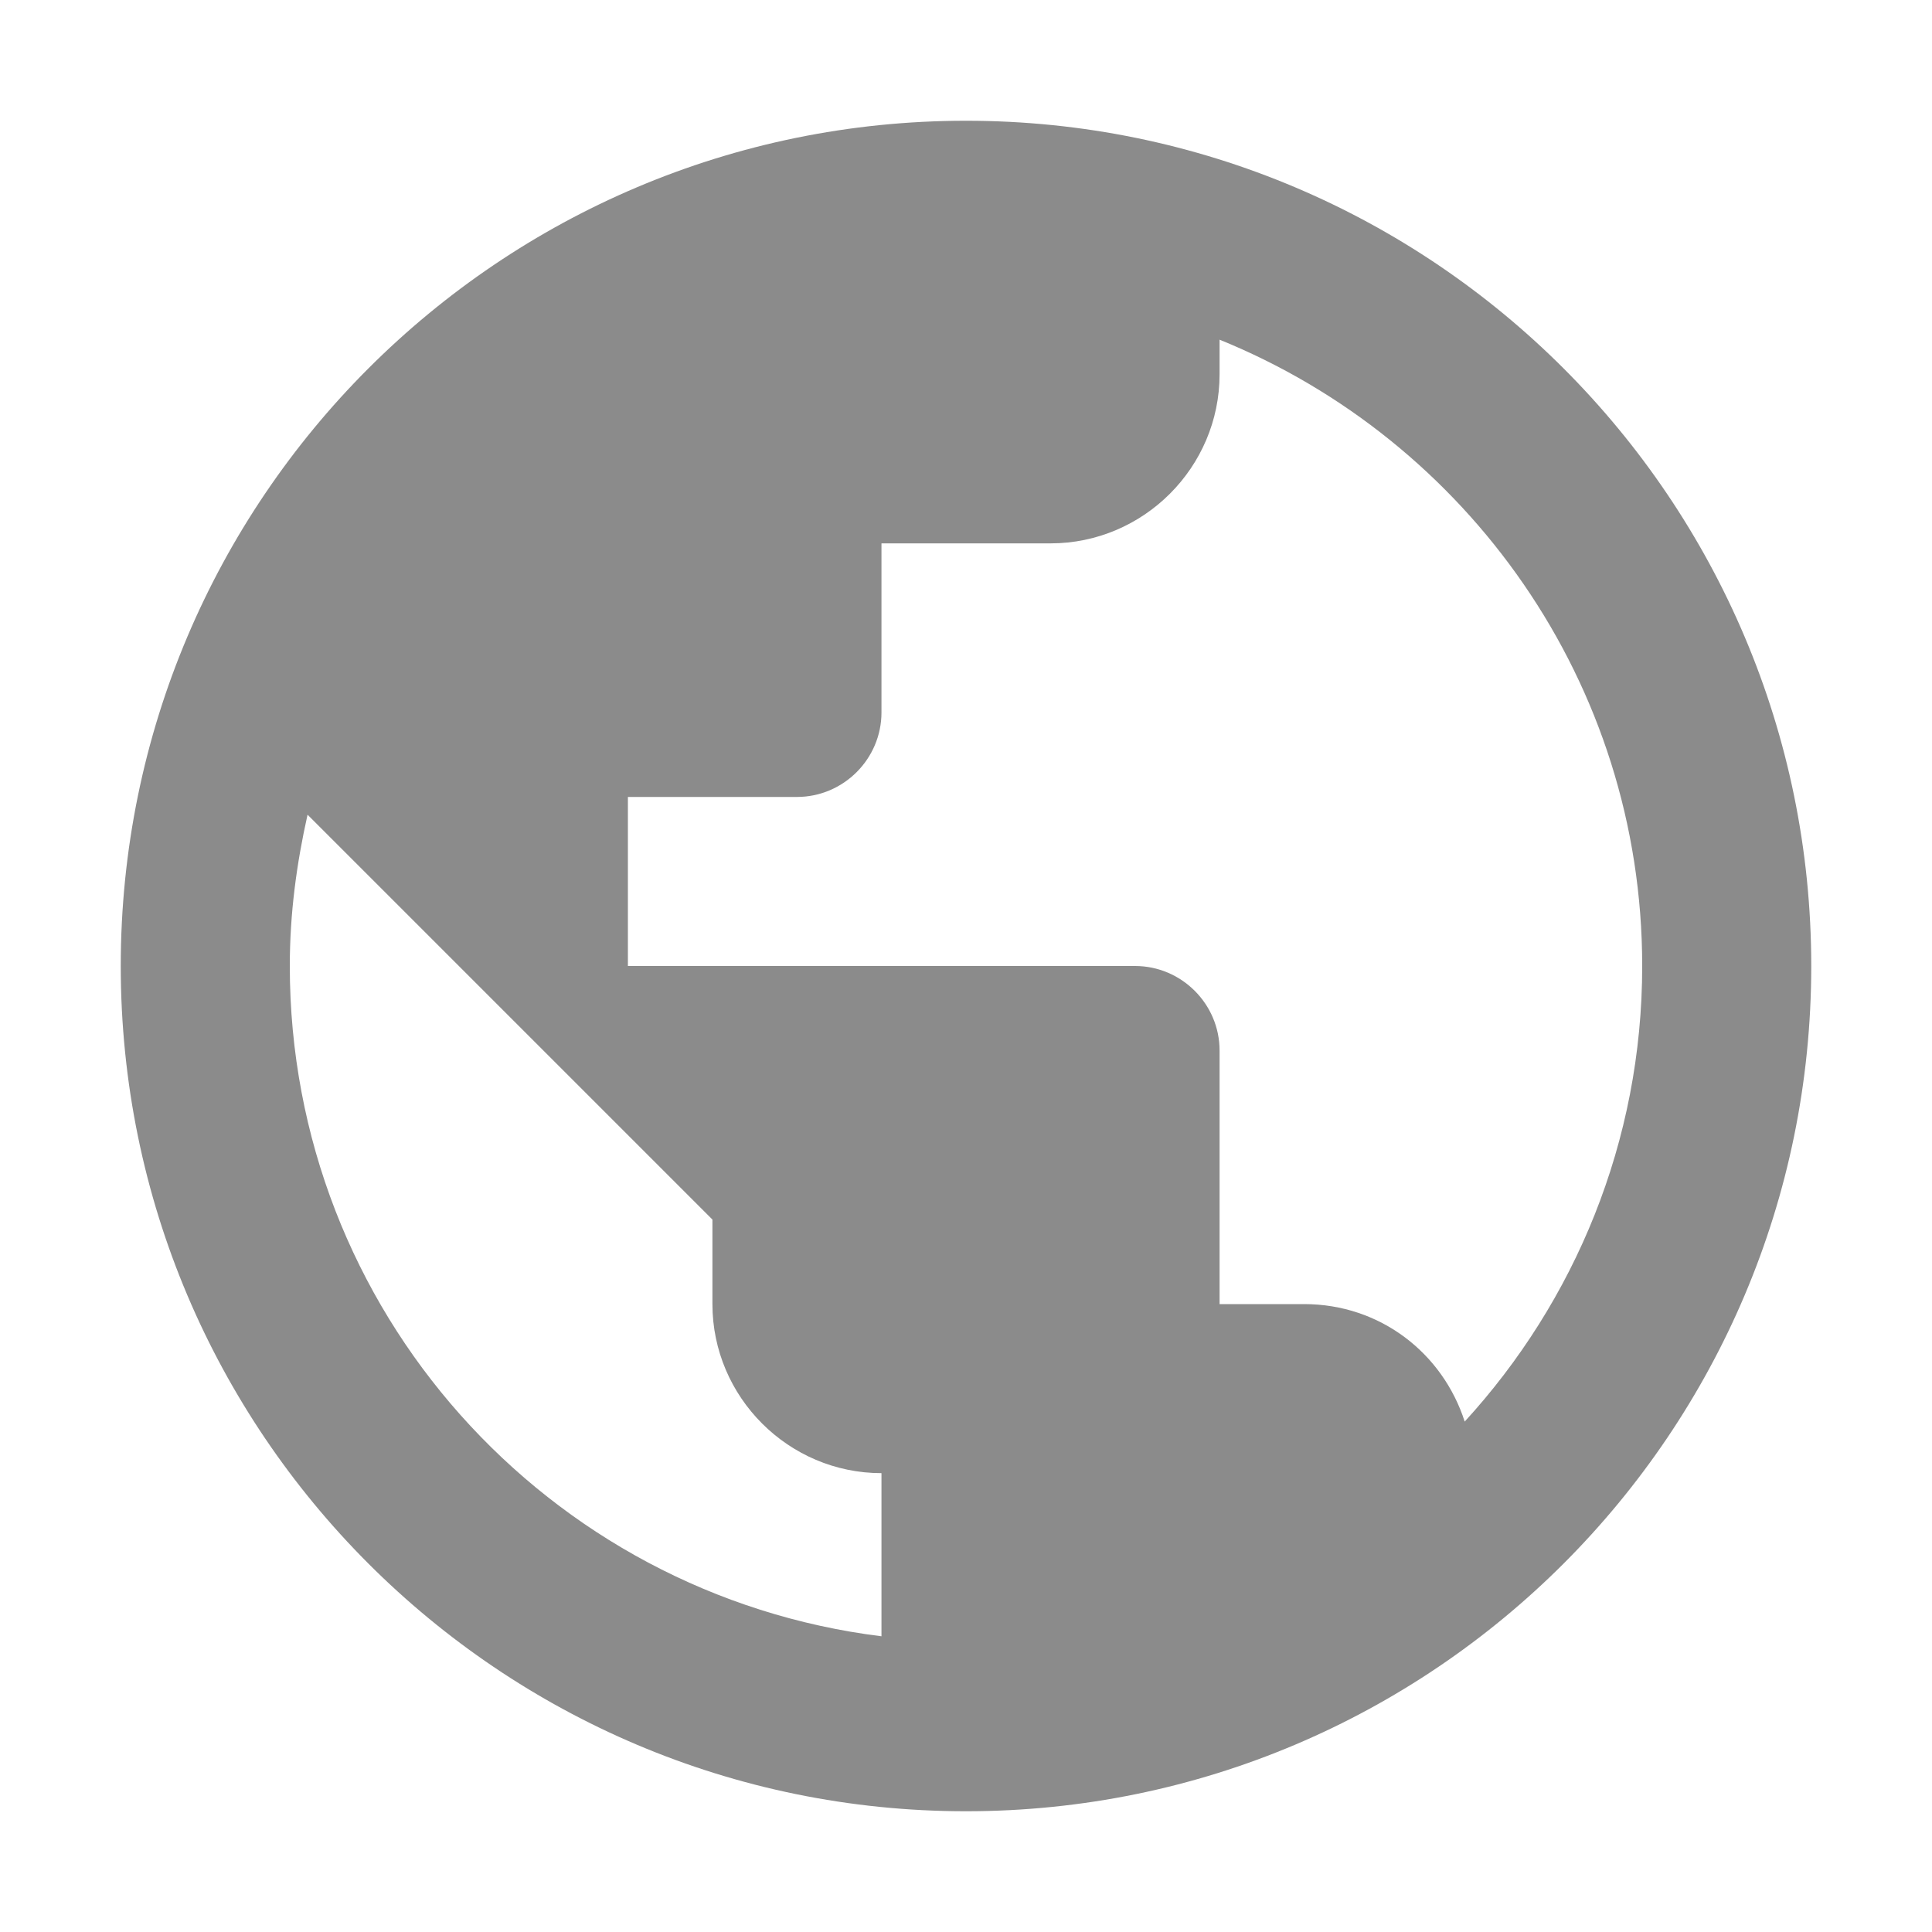
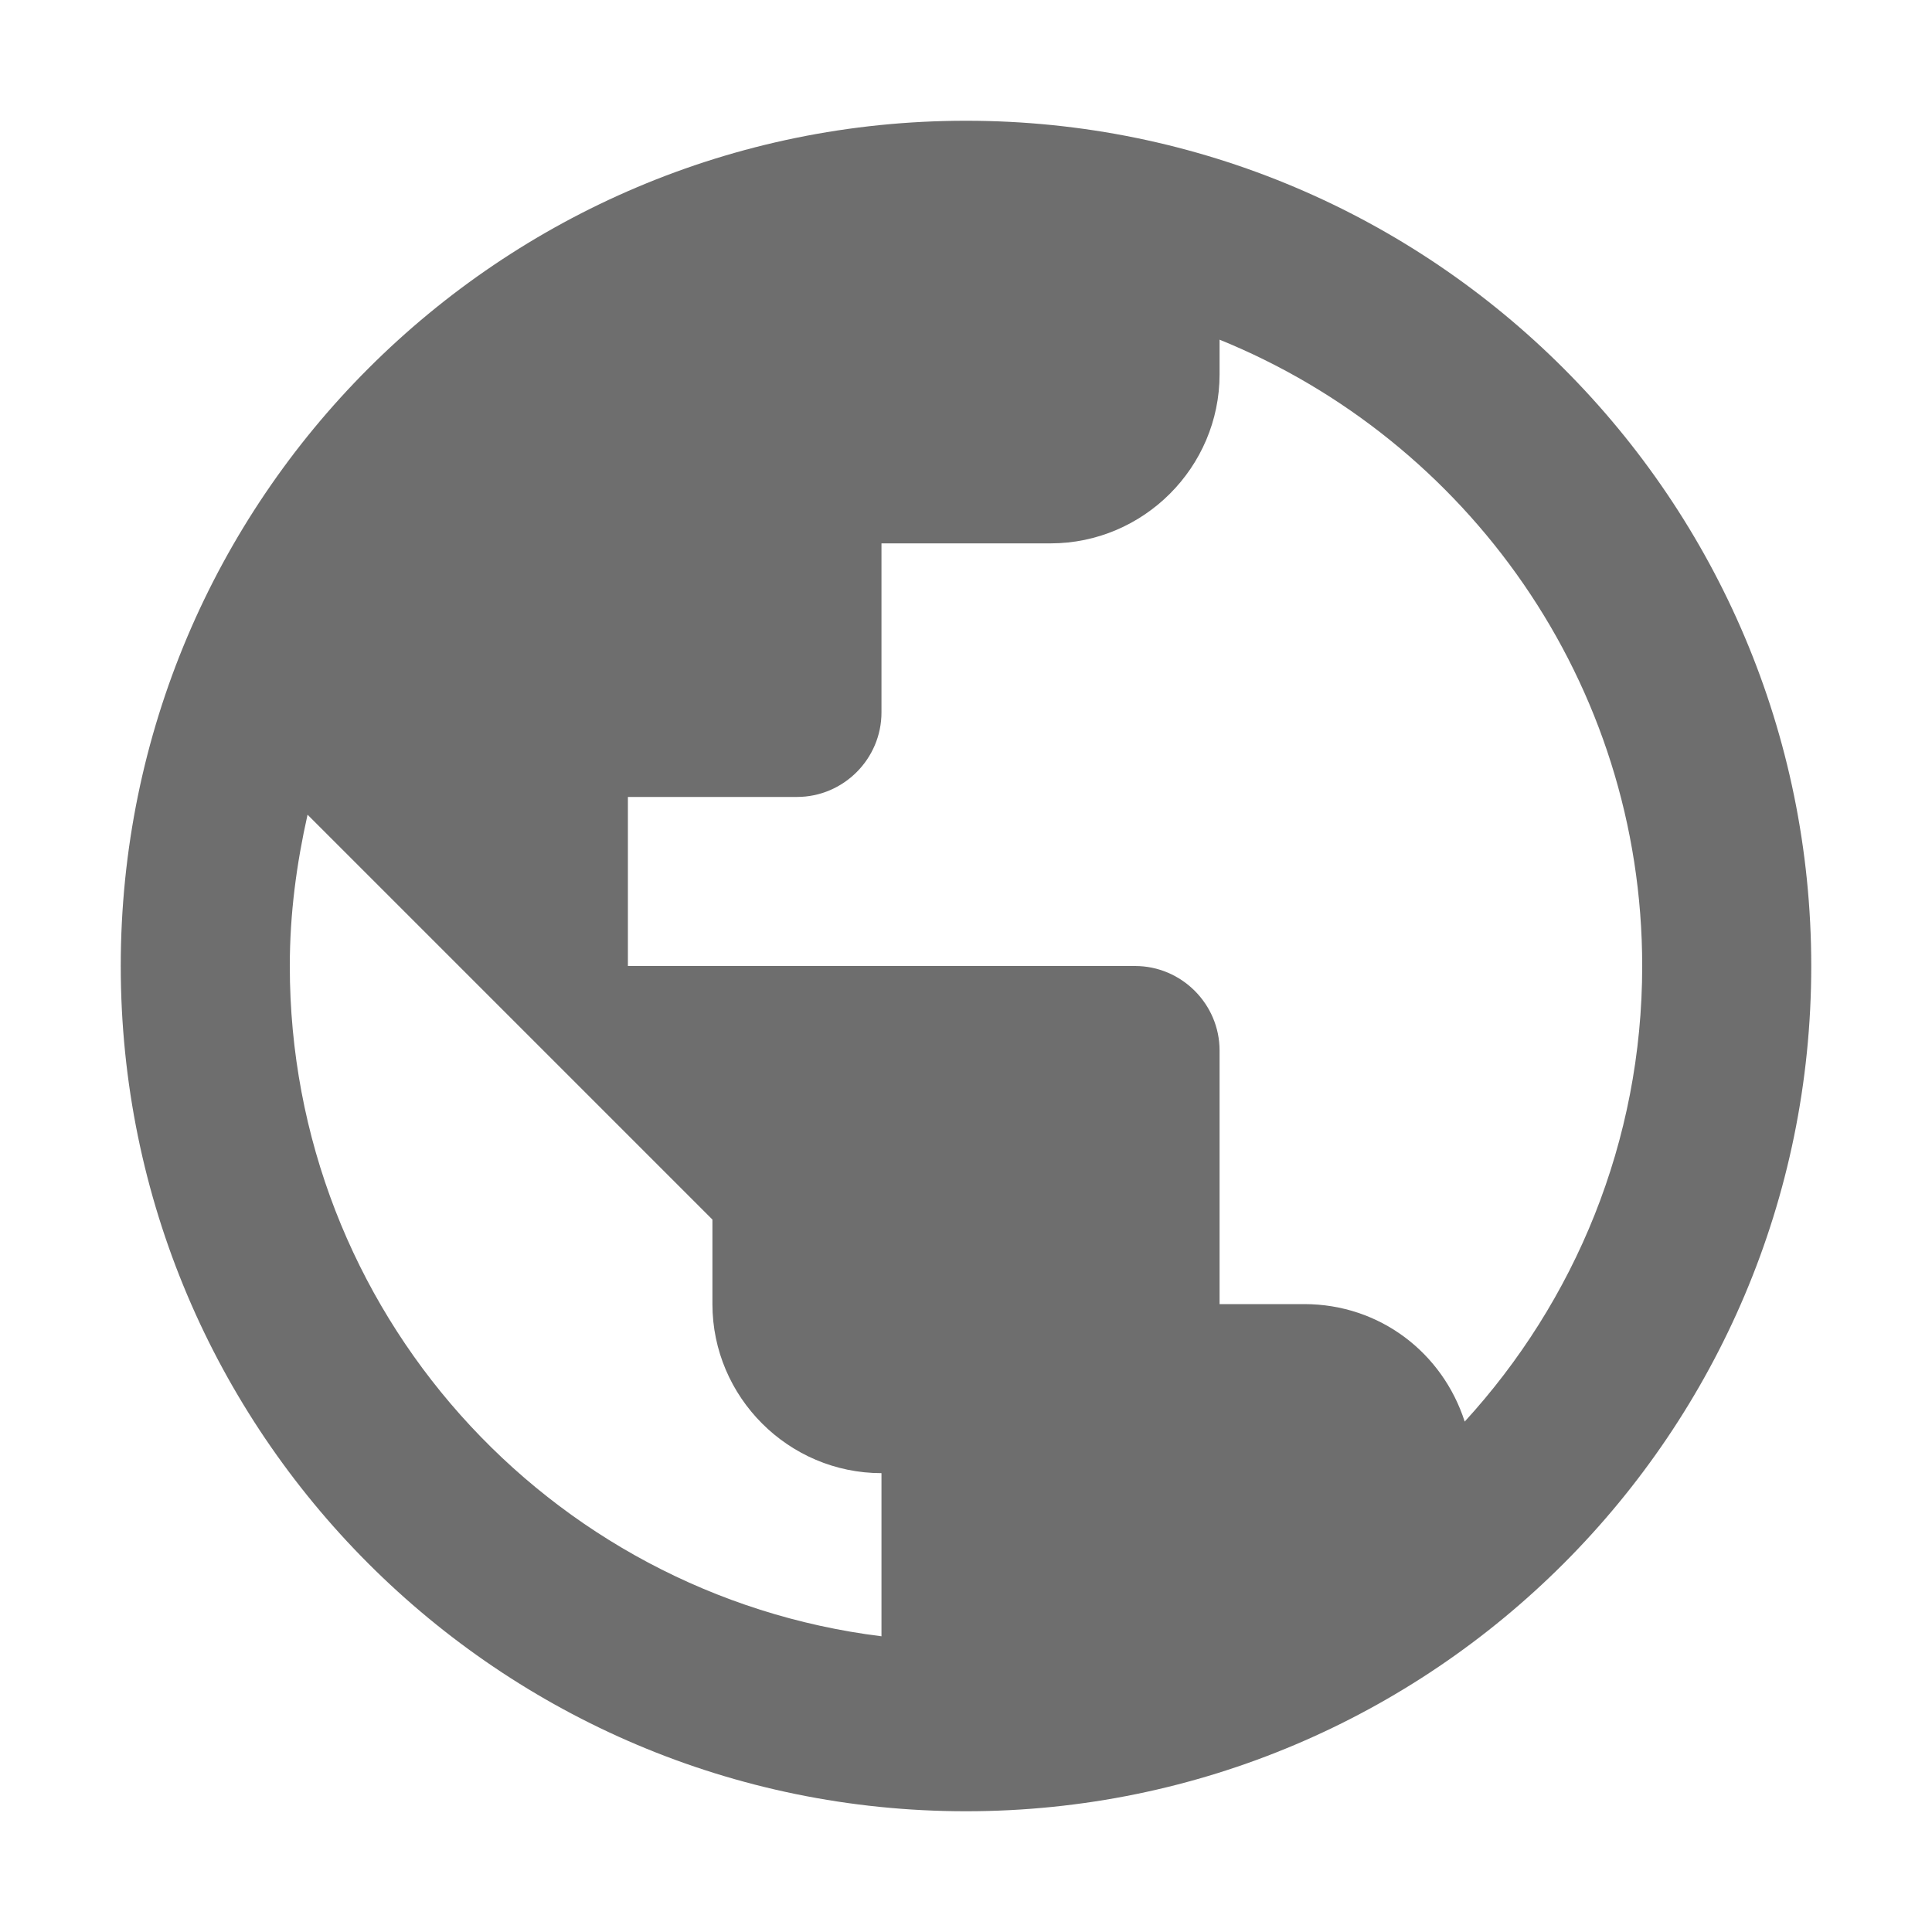
<svg xmlns="http://www.w3.org/2000/svg" width="16" height="16" viewBox="0 0 16 16">
-   <path fill="#6E6E6E" fill-opacity=".8" fill-rule="evenodd" d="M8,1 C4.136,1 1,4.136 1,8 C1,11.864 4.136,15 8,15 C11.864,15 15,11.864 15,8 C15,4.136 11.864,1 8,1 Z M7.3,13.551 C4.535,13.208 2.4,10.856 2.4,8 C2.4,7.566 2.456,7.153 2.547,6.747 L5.9,10.1 L5.9,10.8 C5.9,11.57 6.53,12.2 7.3,12.2 L7.3,13.551 Z M12.13,11.773 C11.948,11.206 11.43,10.8 10.8,10.8 L10.1,10.8 L10.1,8.7 C10.1,8.315 9.785,8 9.4,8 L5.2,8 L5.2,6.6 L6.6,6.6 C6.985,6.6 7.3,6.285 7.3,5.9 L7.3,4.5 L8.7,4.5 C9.47,4.5 10.1,3.87 10.1,3.1 L10.1,2.813 C12.151,3.646 13.6,5.655 13.6,8 C13.6,9.456 13.04,10.779 12.13,11.773 Z" />
+   <path fill="#6E6E6E" fill-rule="evenodd" d="M8,1 C4.136,1 1,4.136 1,8 C1,11.864 4.136,15 8,15 C11.864,15 15,11.864 15,8 C15,4.136 11.864,1 8,1 Z M7.3,13.551 C4.535,13.208 2.4,10.856 2.4,8 C2.4,7.566 2.456,7.153 2.547,6.747 L5.9,10.1 L5.9,10.8 C5.9,11.57 6.53,12.2 7.3,12.2 L7.3,13.551 Z M12.13,11.773 C11.948,11.206 11.43,10.8 10.8,10.8 L10.1,10.8 L10.1,8.7 C10.1,8.315 9.785,8 9.4,8 L5.2,8 L5.2,6.6 L6.6,6.6 C6.985,6.6 7.3,6.285 7.3,5.9 L7.3,4.5 L8.7,4.5 C9.47,4.5 10.1,3.87 10.1,3.1 L10.1,2.813 C12.151,3.646 13.6,5.655 13.6,8 C13.6,9.456 13.04,10.779 12.13,11.773 Z" />
</svg>
